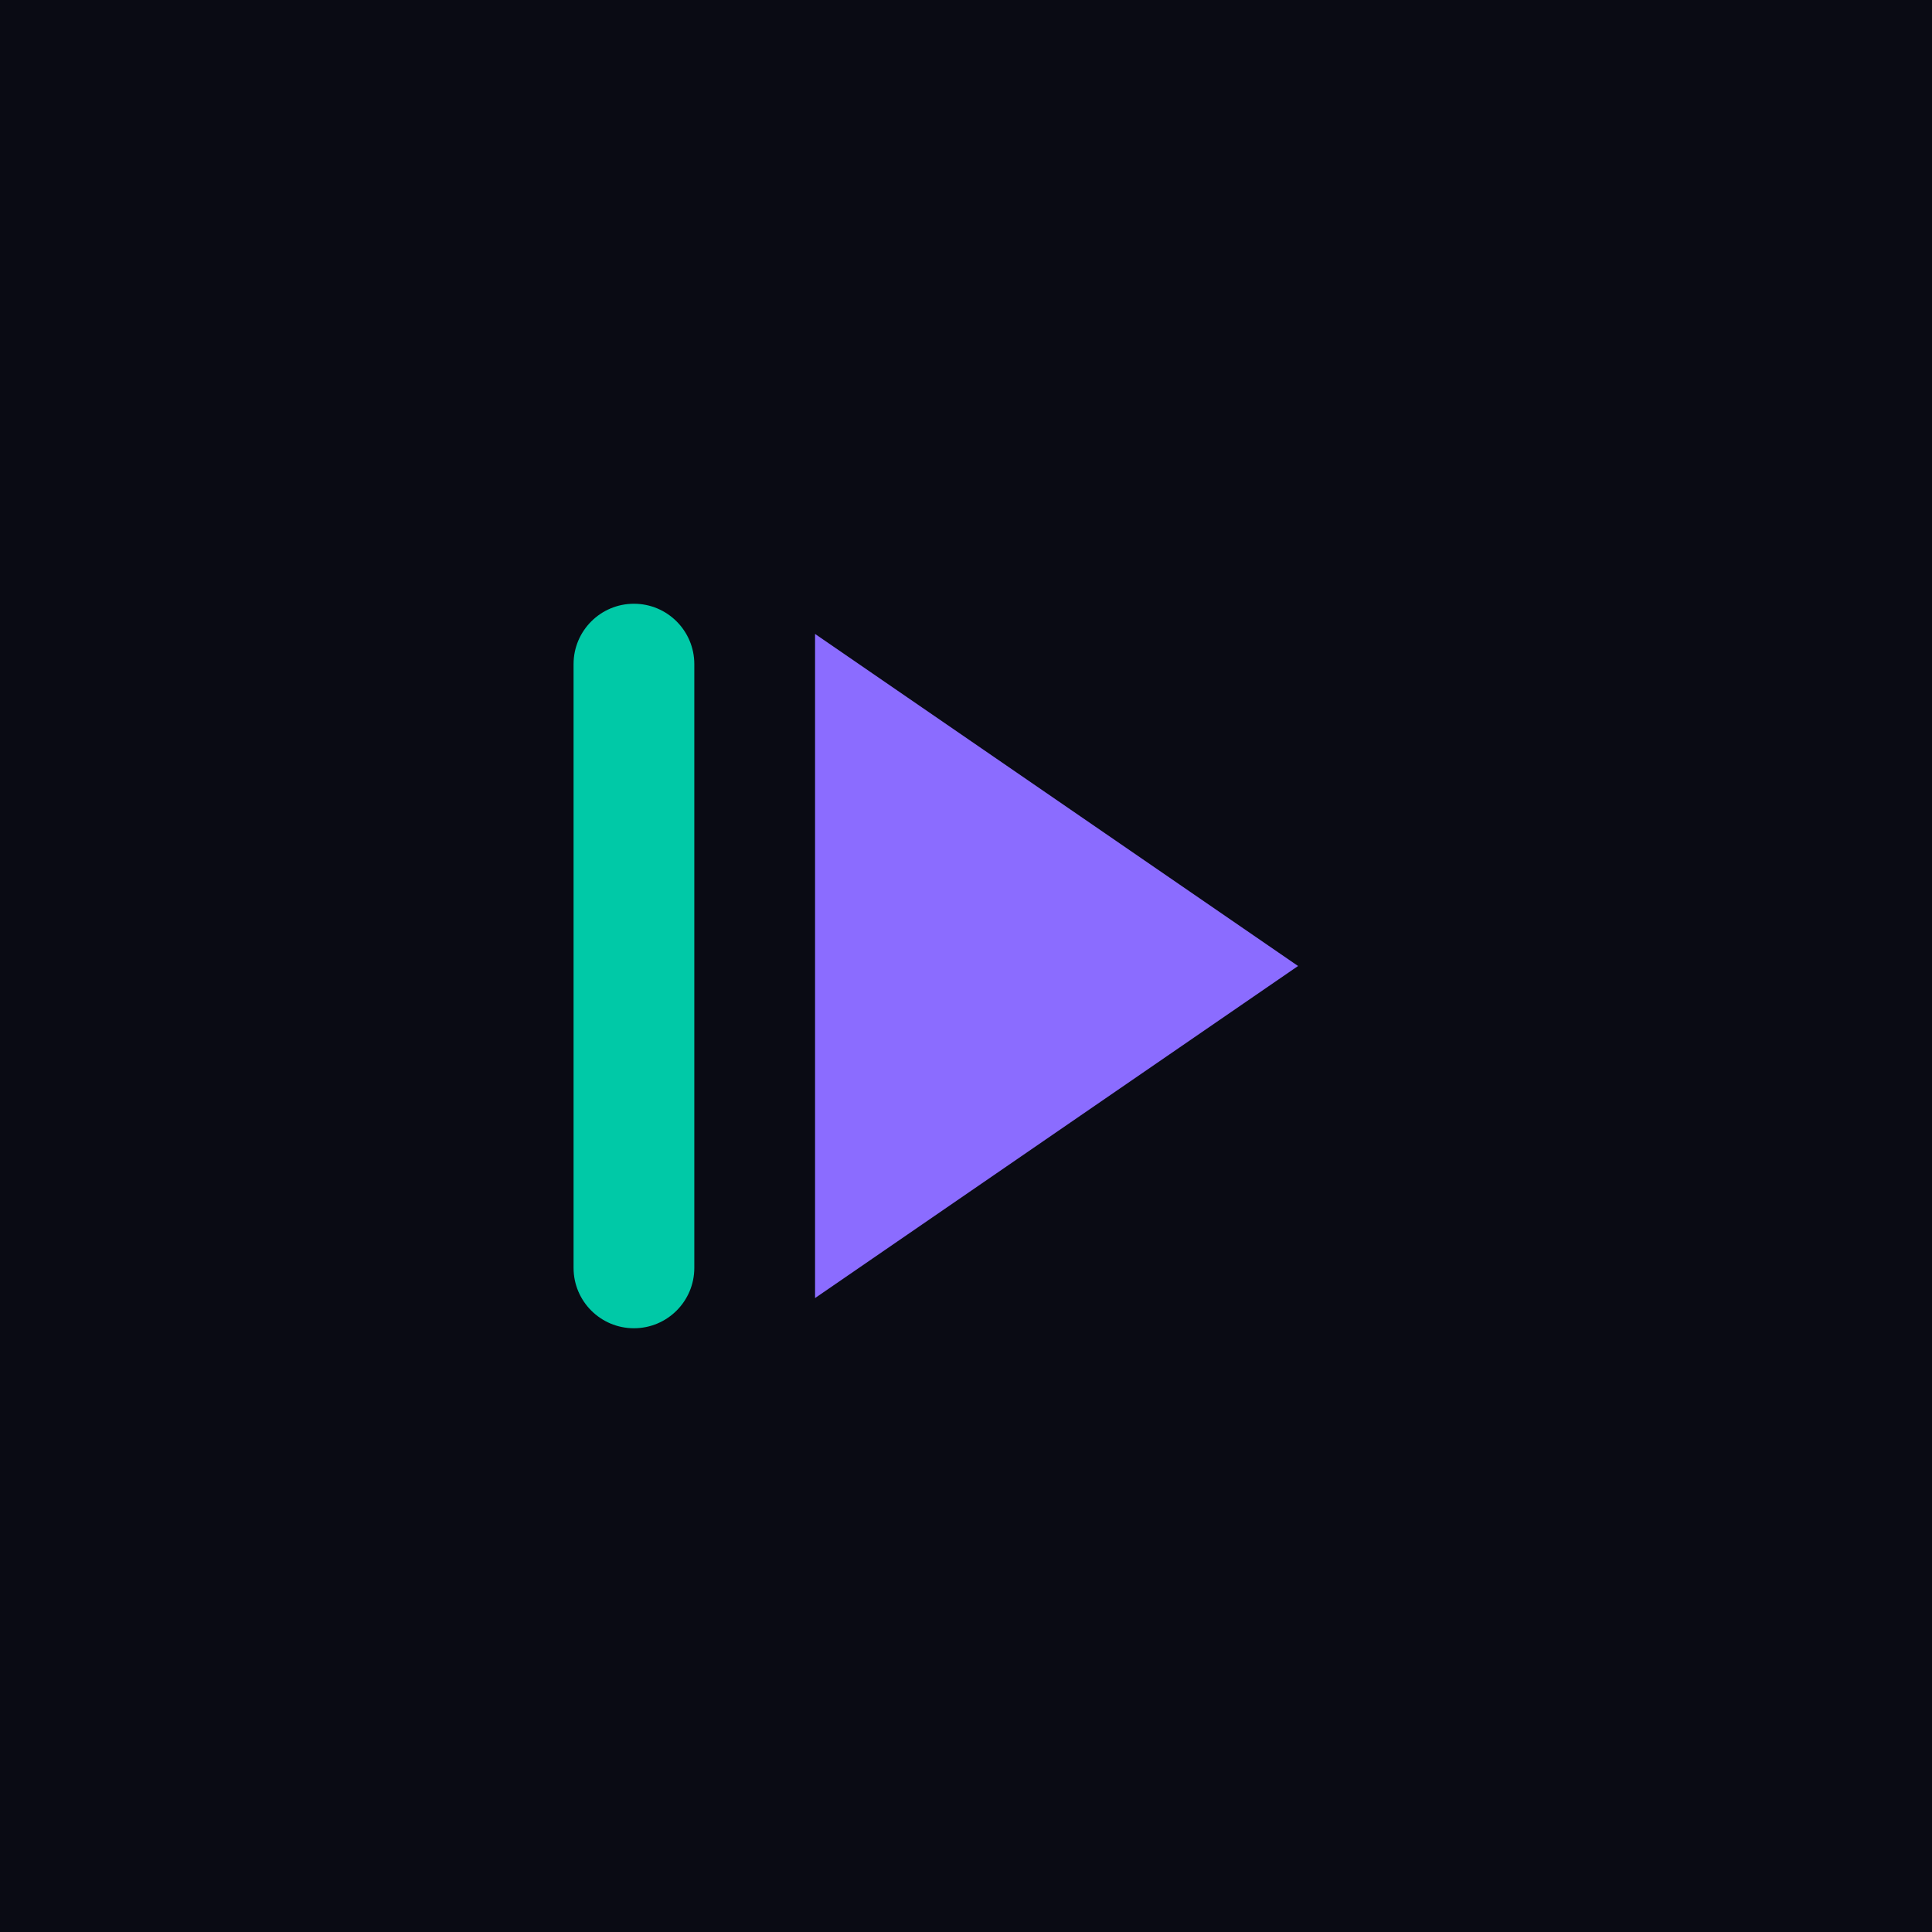
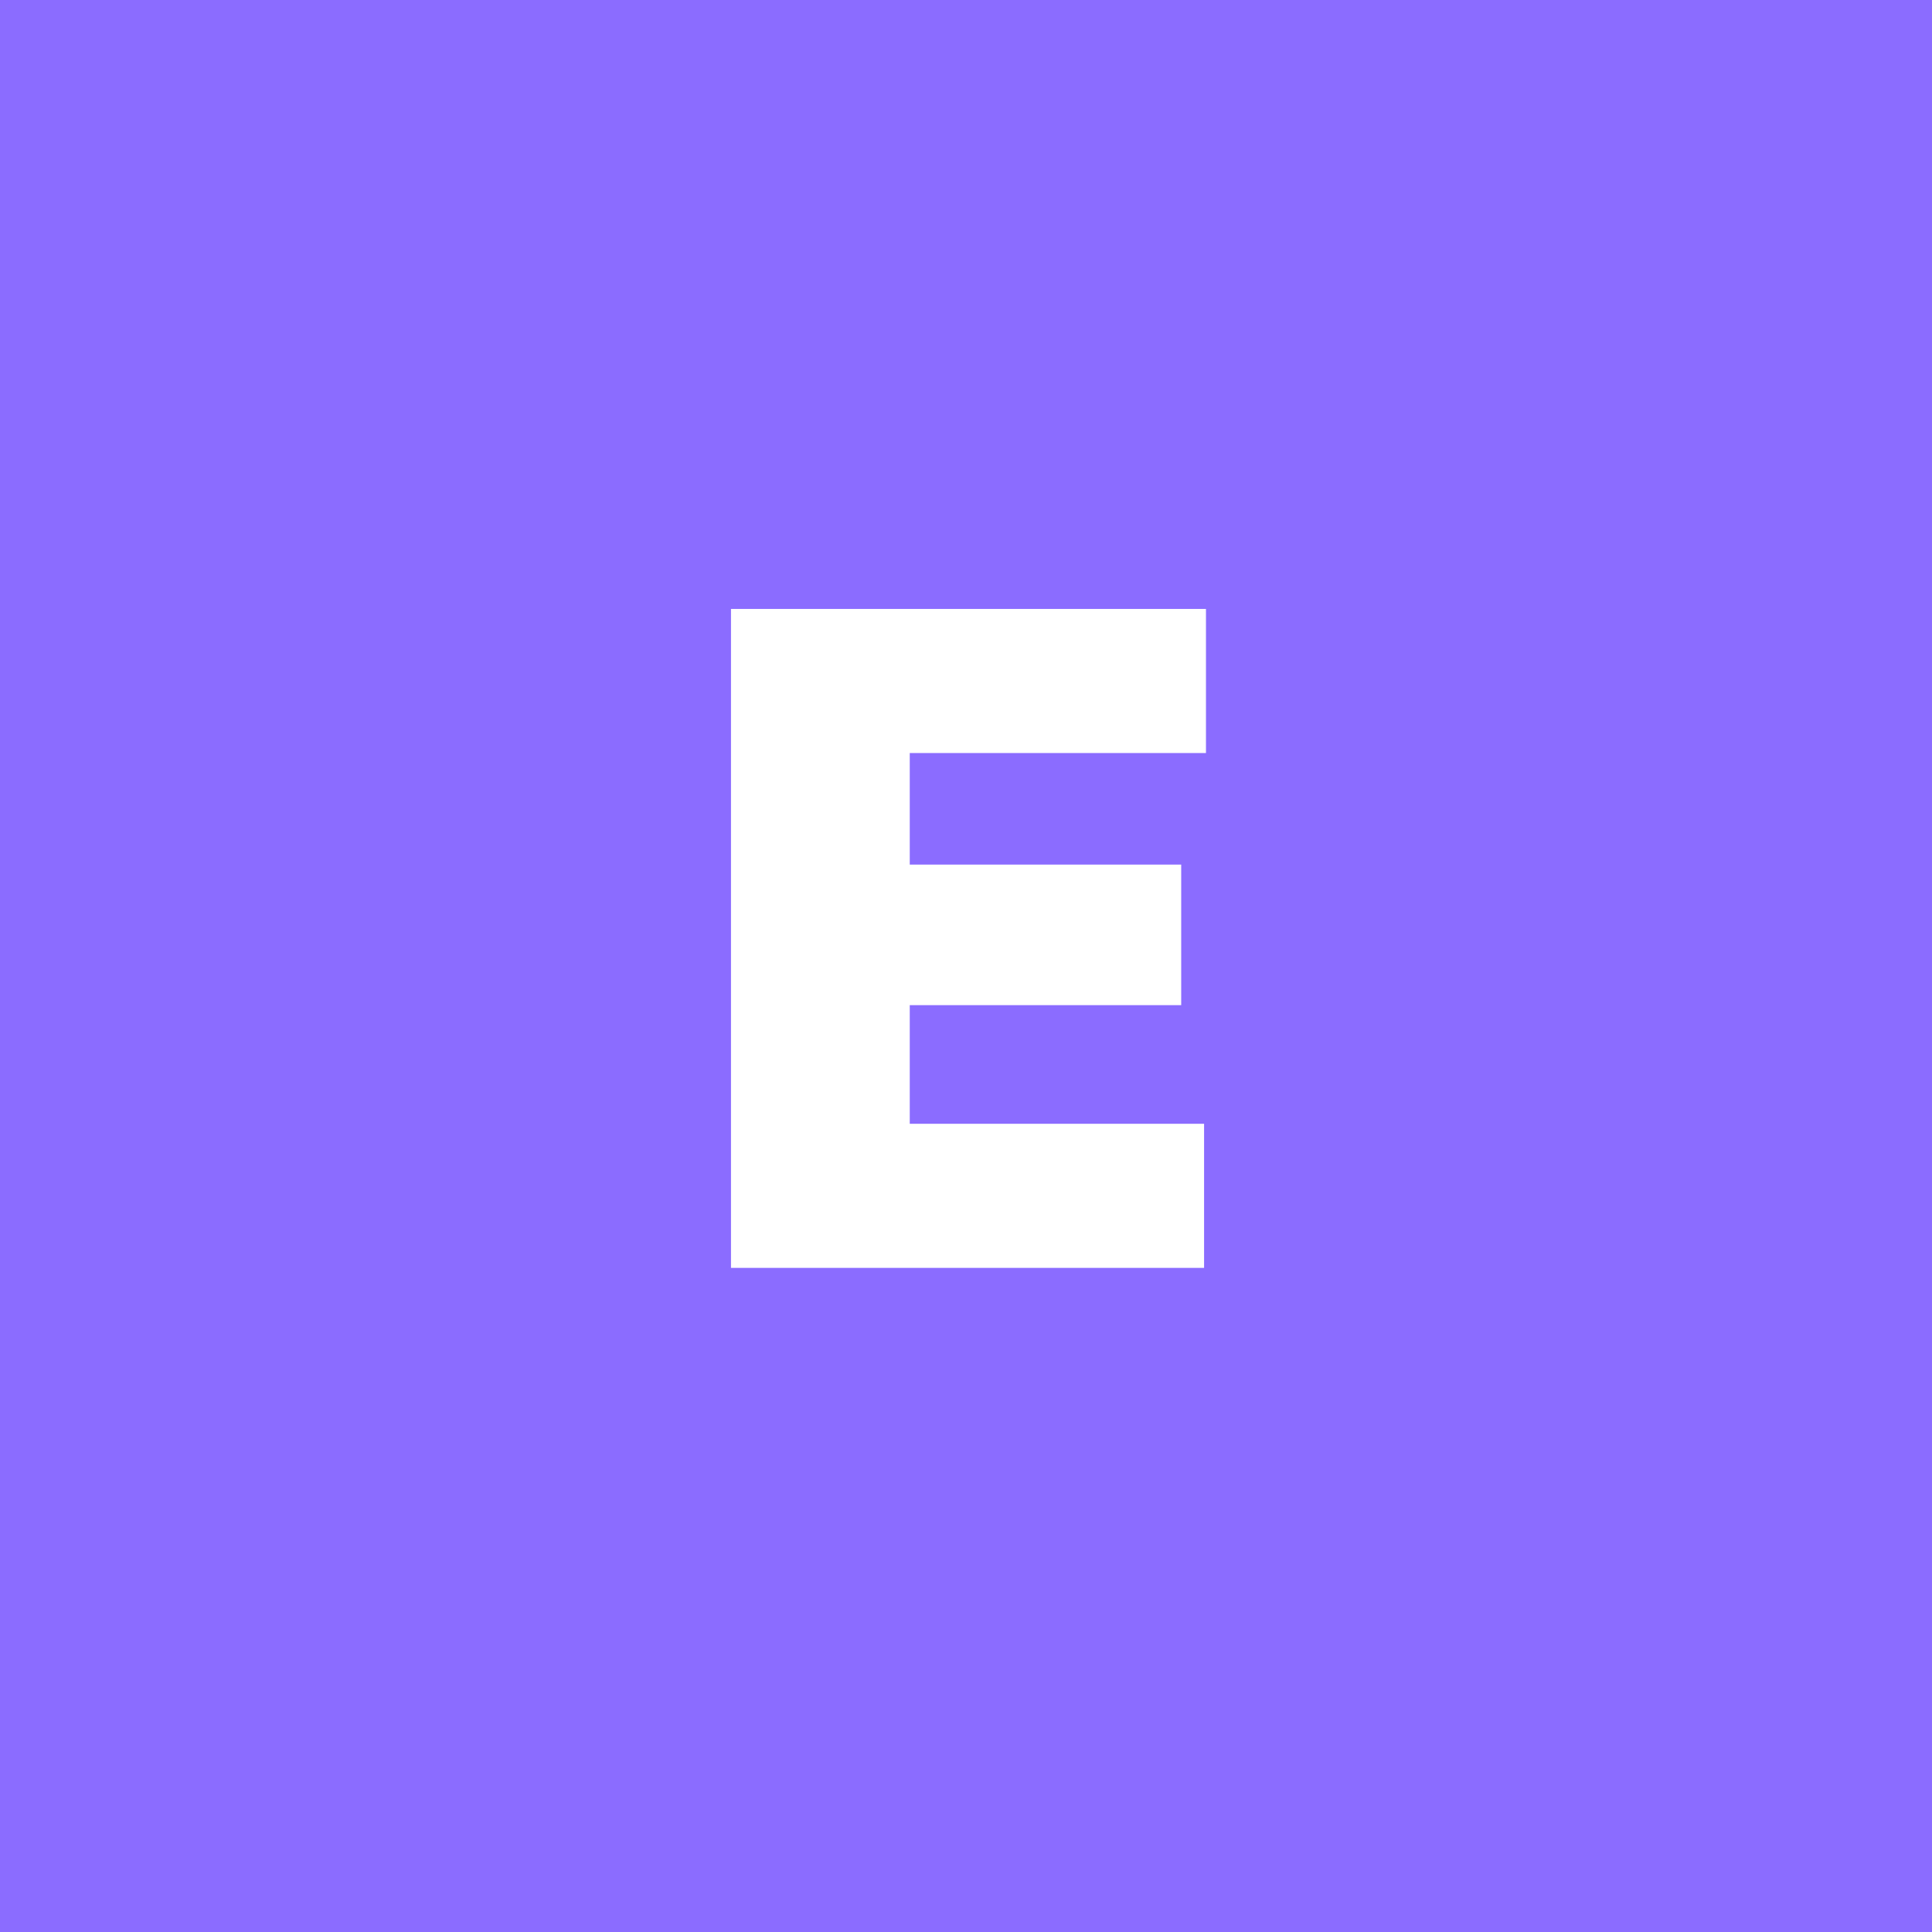
<svg xmlns="http://www.w3.org/2000/svg" viewBox="0 0 128 128">
-   <rect width="128" height="128" fill="#0a0b14" />
-   <path d="M54 42l32 22-32 22z" fill="#8b6cff" />
-   <rect x="38" y="40" width="8" height="48" rx="4" fill="#00c9a7" />
+   <rect width="128" height="128" fill="#8b6cff" />
+   <text x="64" y="84" text-anchor="middle" font-family="Inter,Arial,sans-serif" font-weight="900" font-size="60" fill="#fff">E</text>
</svg>
